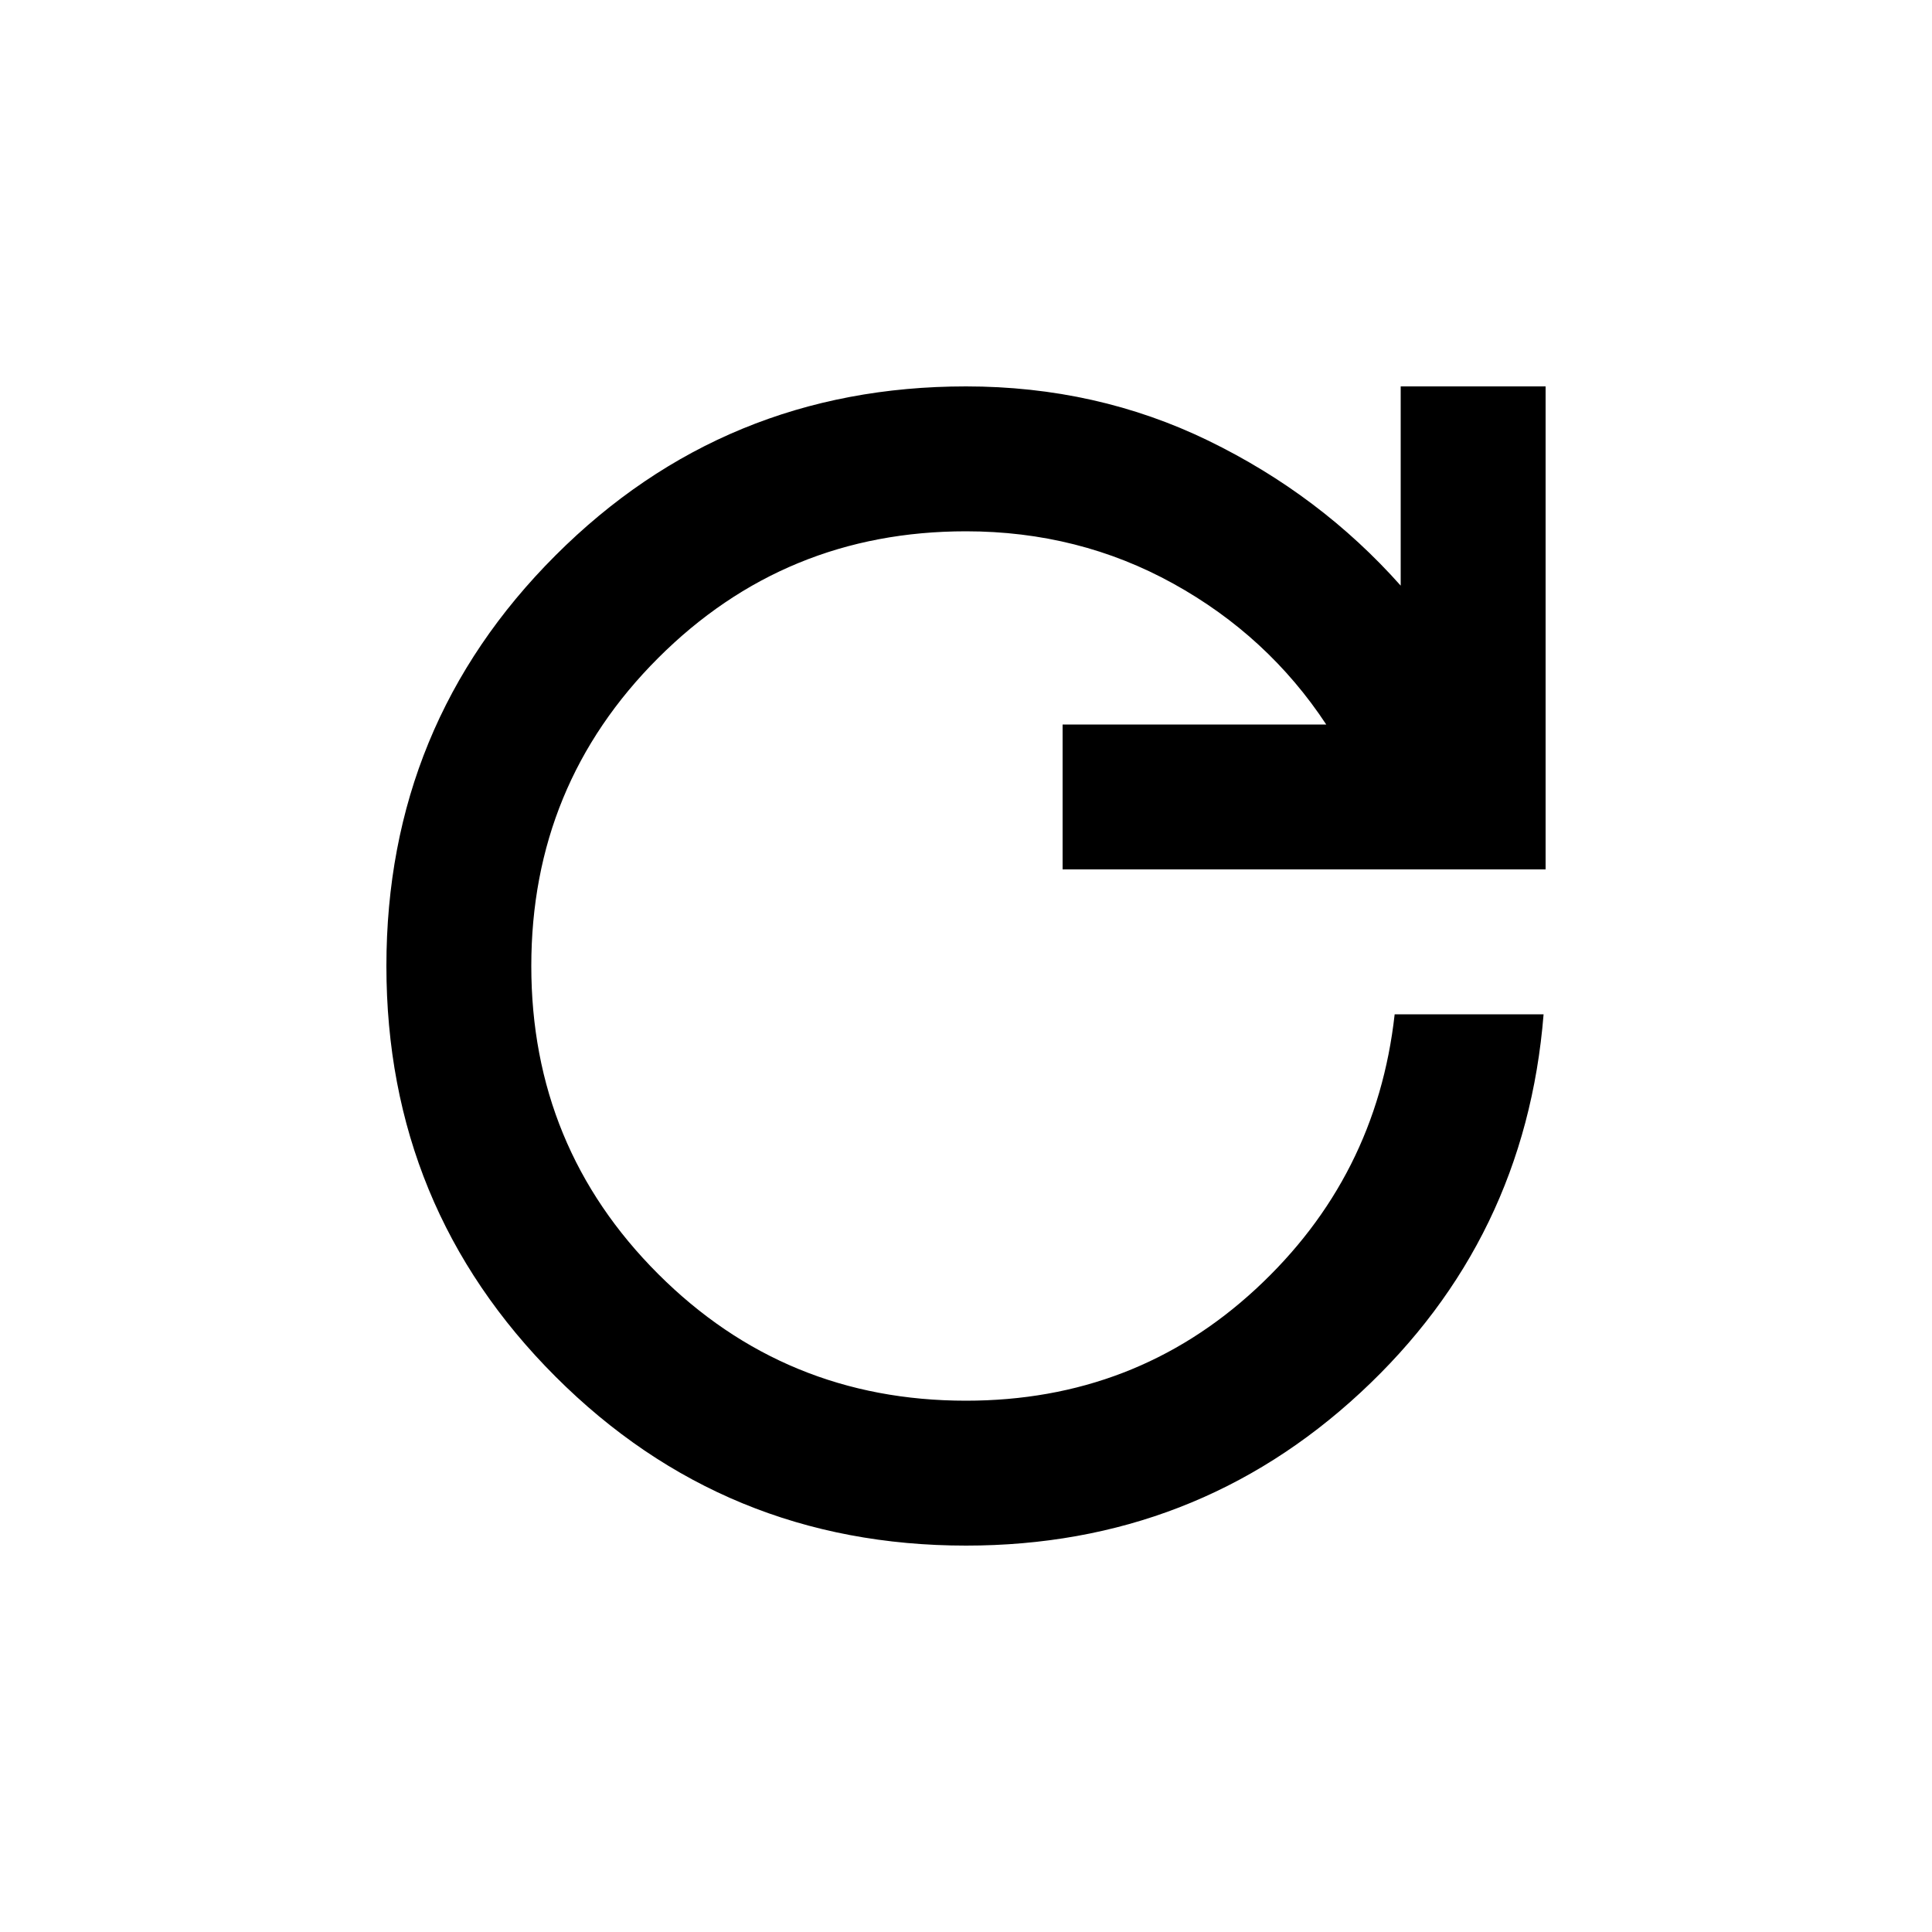
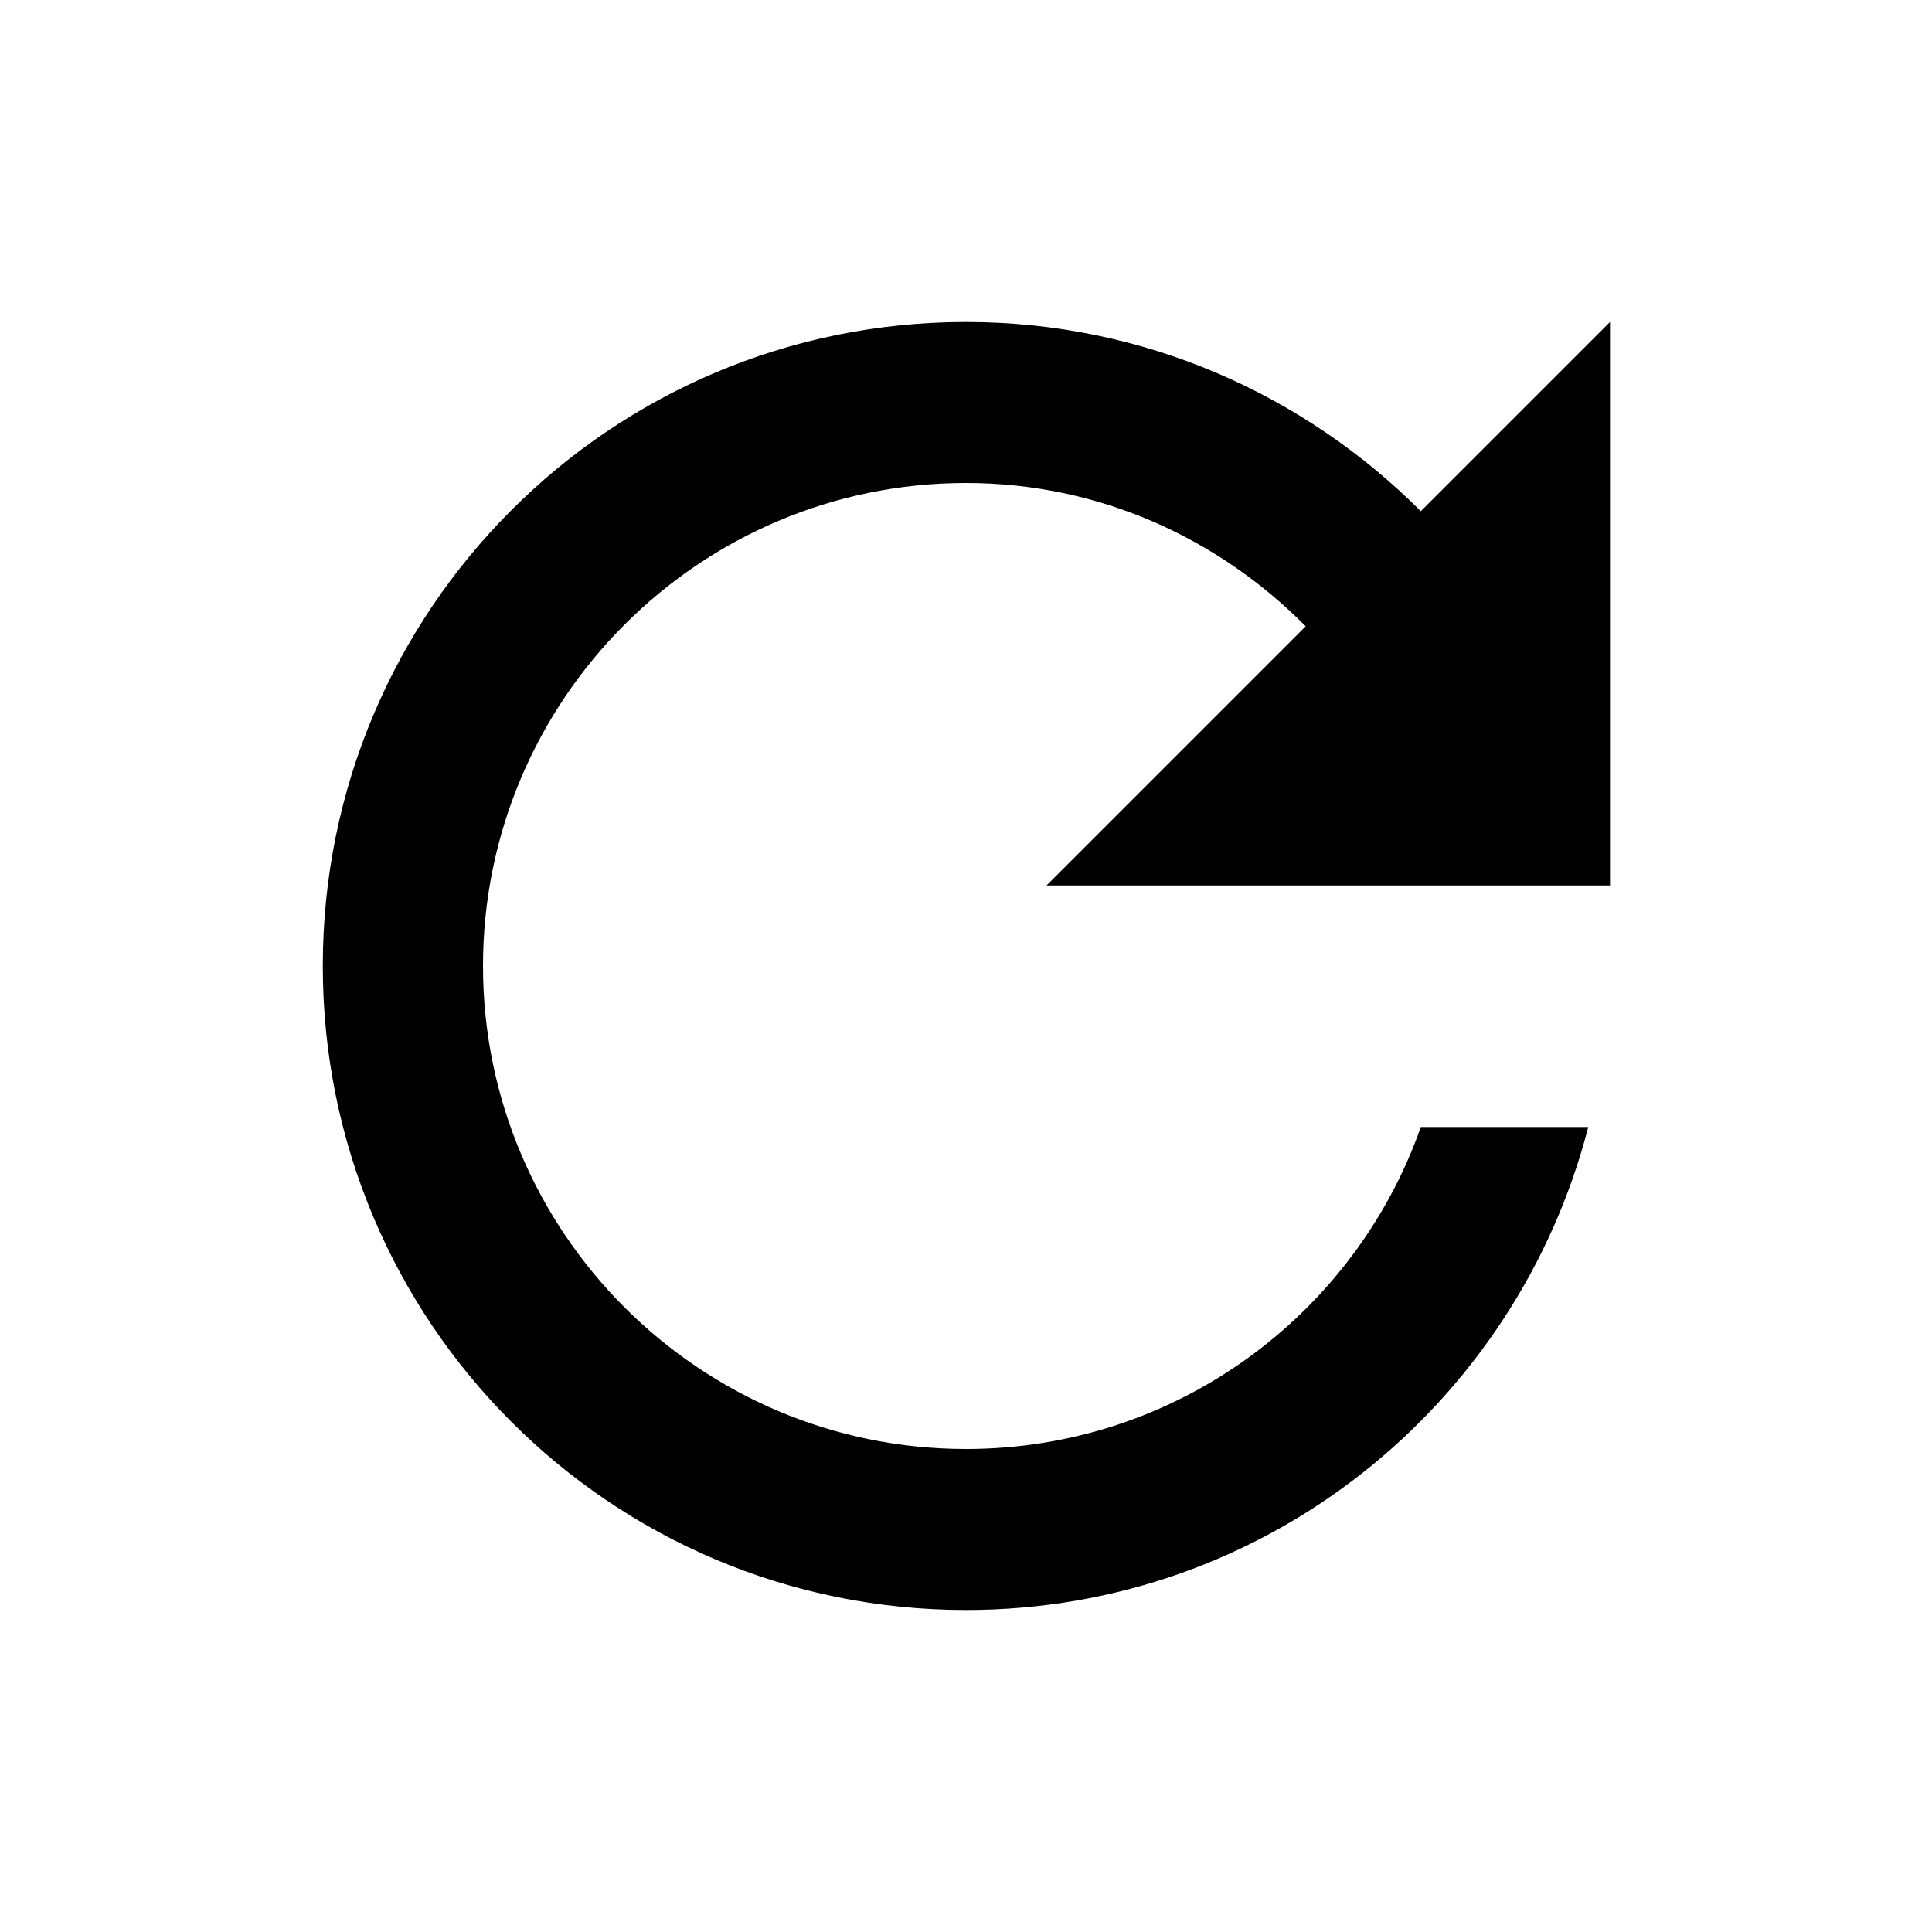
- <svg xmlns="http://www.w3.org/2000/svg" viewBox="0 -960 960 960">
-   <path d="M480-192q-120 0-204-84t-84-204q0-120 84-204t204-84q65 0 120.5 27t95.5 72v-99h72v240H528v-72h131q-29-44-76-70t-103-26q-90 0-153 63t-63 153q0 90 63 153t153 63q84 0 144-55.5T693-456h74q-9 112-91 188t-196 76Z" />
+ <svg xmlns="http://www.w3.org/2000/svg" viewBox="0 0 24 24">
+   <path d="M0 0h24v24H0z" fill="none" />
+   <path d="M17.65 6.35C16.2 4.9 14.21 4 12 4c-4.42 0-7.99 3.58-7.99 8s3.57 8 7.99 8c3.73 0 6.84-2.55 7.73-6h-2.08c-.82 2.33-3.04 4-5.65 4-3.31 0-6-2.69-6-6s2.69-6 6-6c1.66 0 3.14.69 4.22 1.78L13 11h7V4l-2.35 2.35z" />
</svg>
